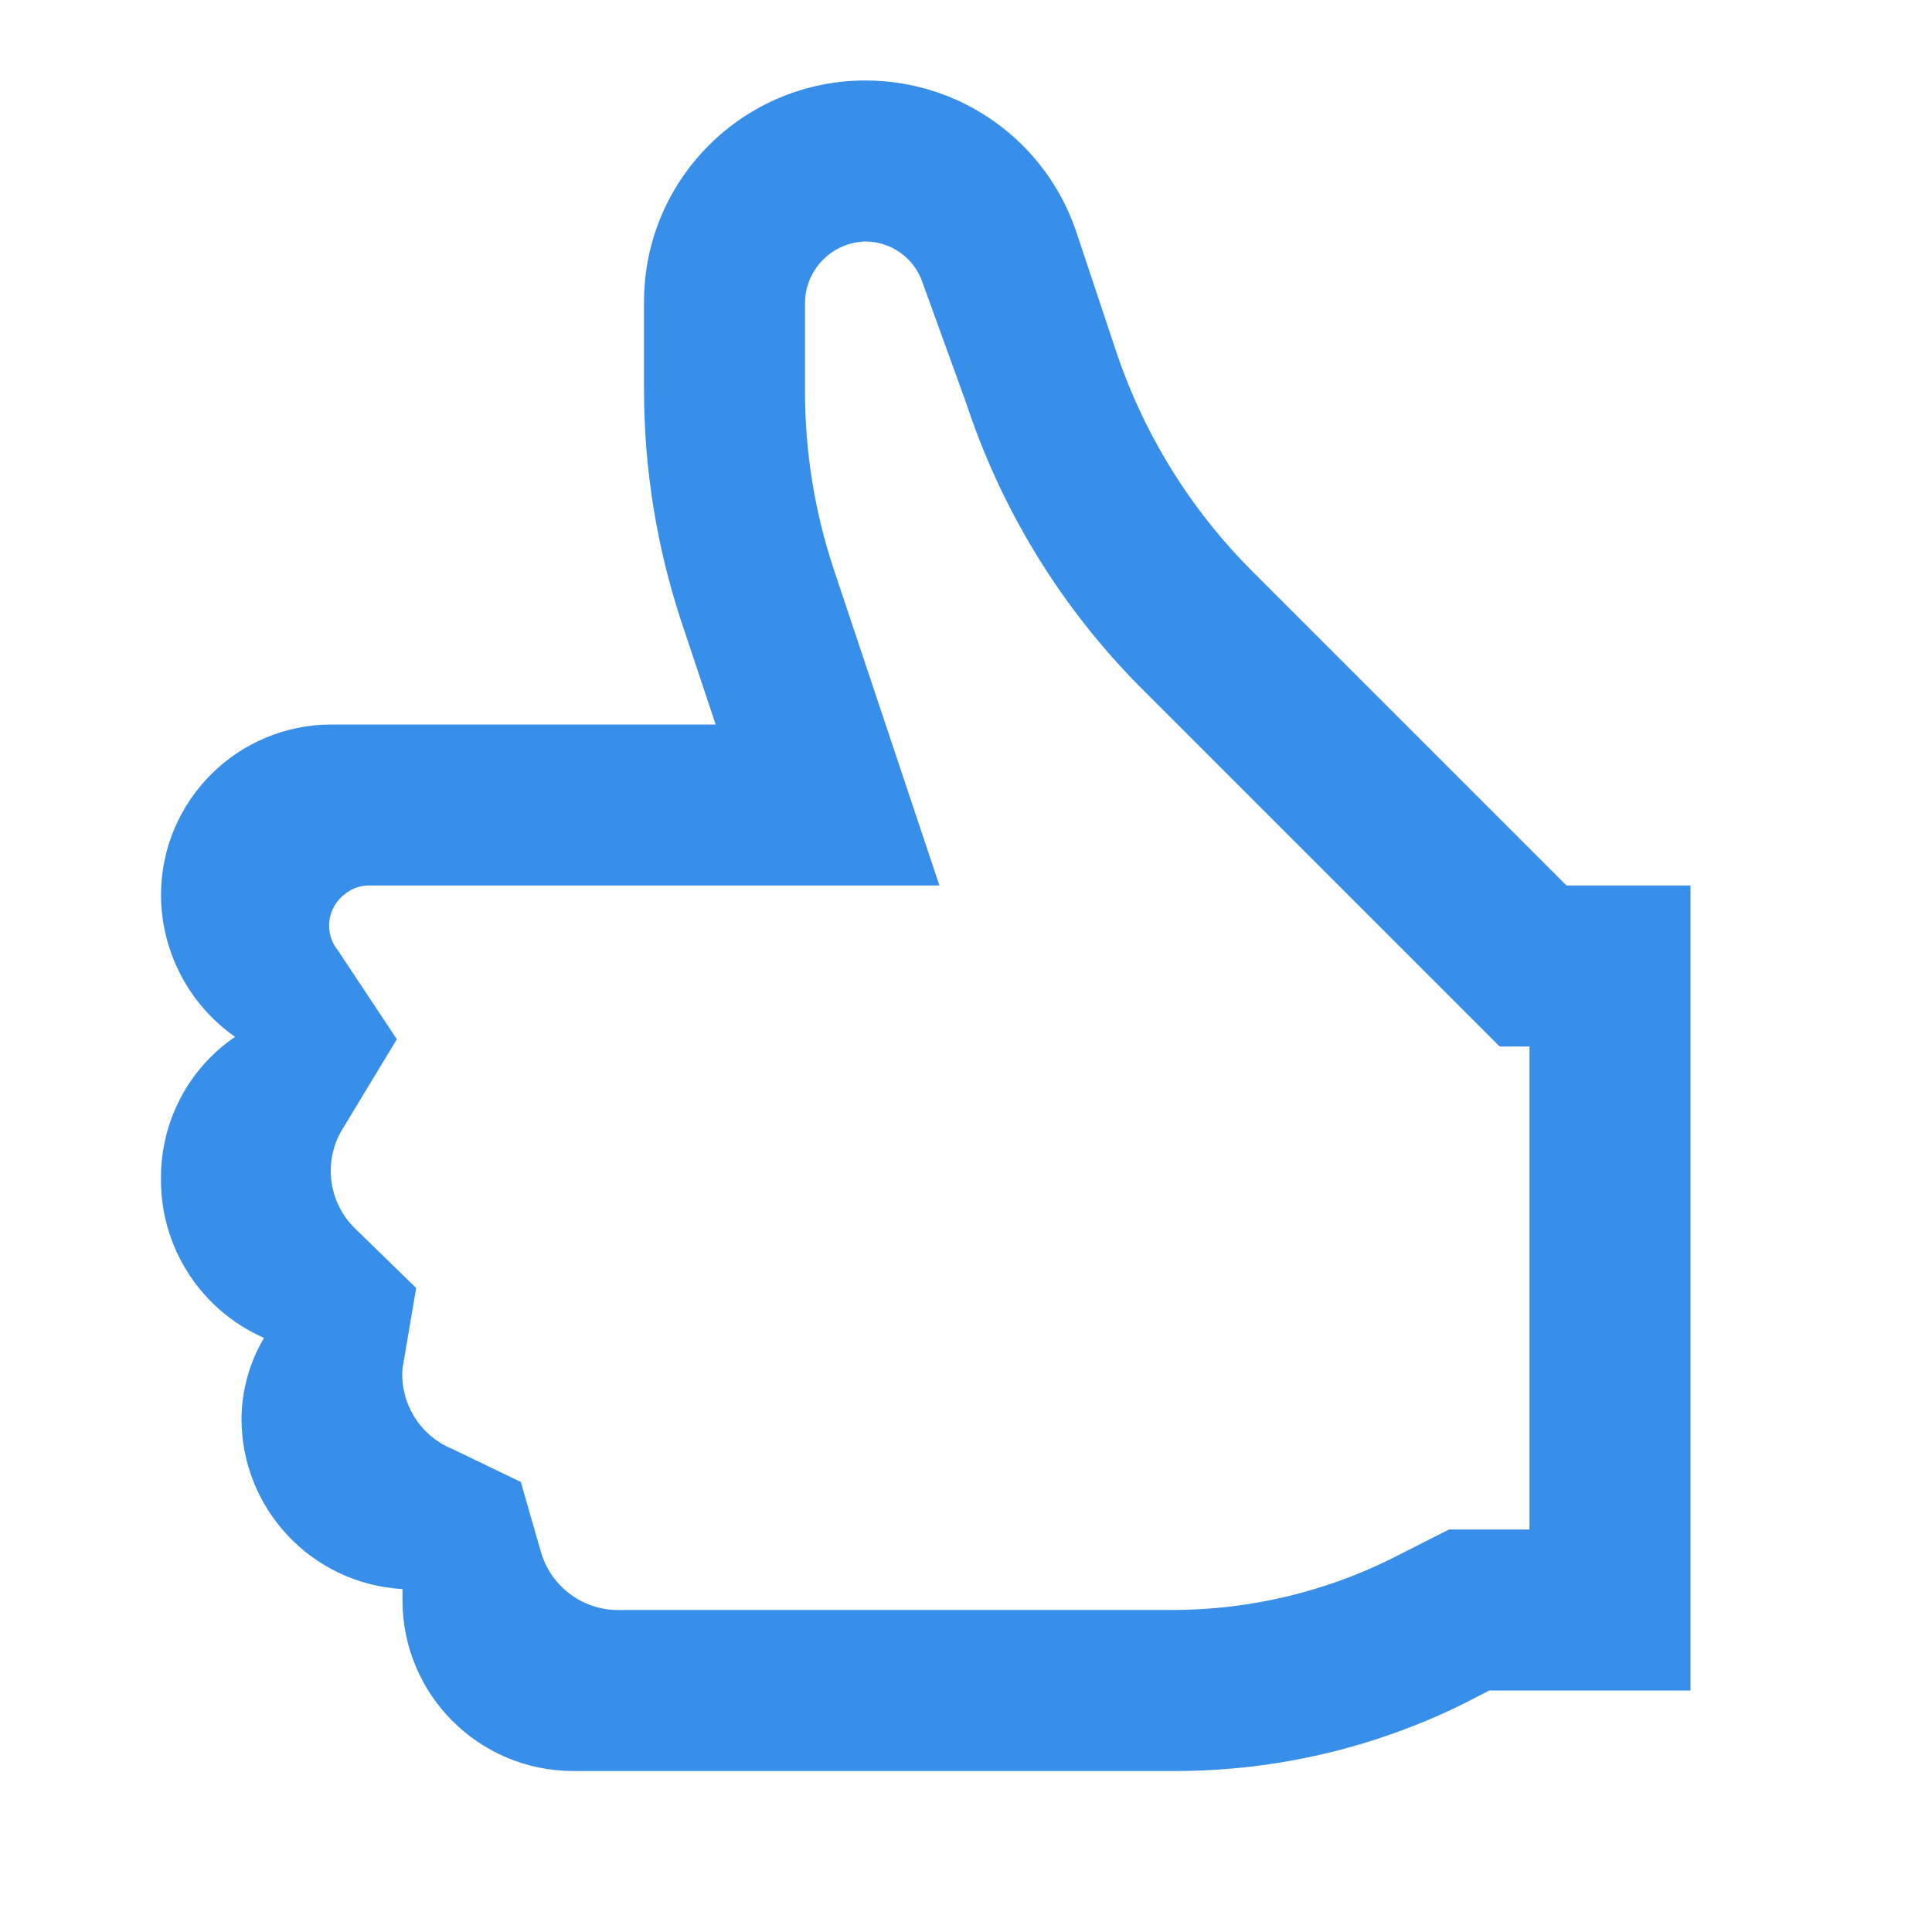
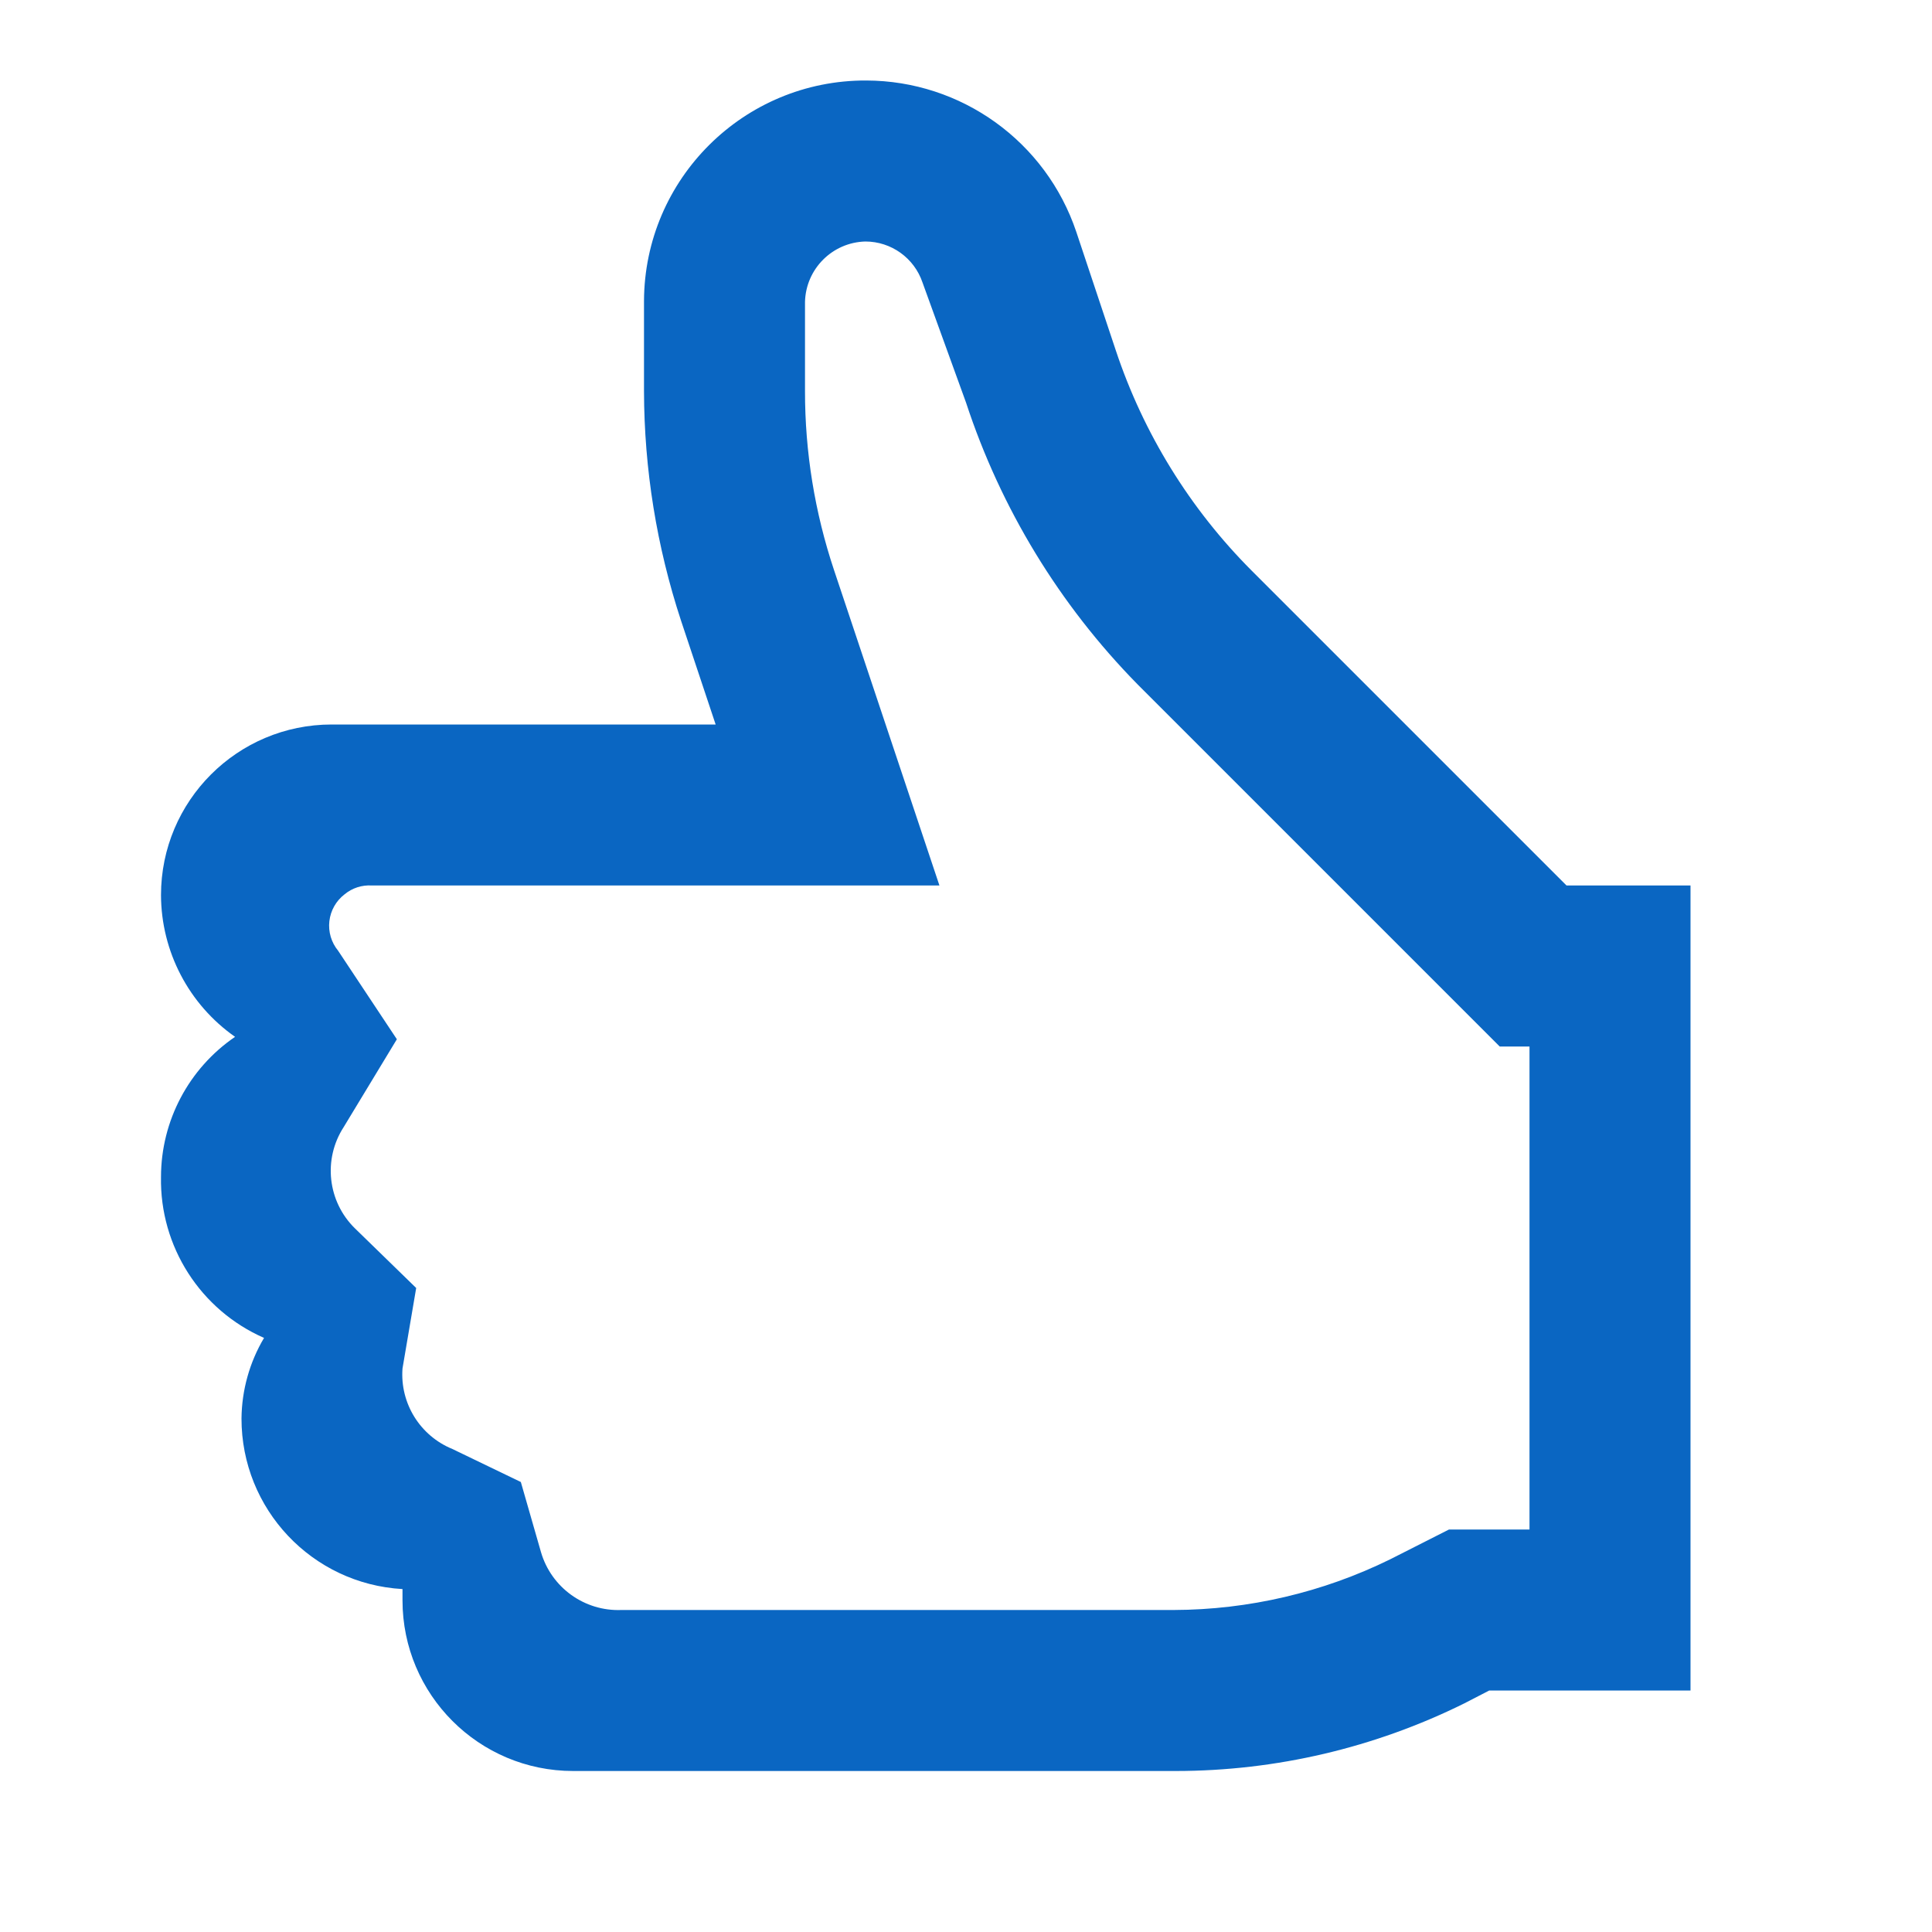
- <svg xmlns="http://www.w3.org/2000/svg" viewBox="0 0 24 24" fill="#378FE9" width="24" height="24">
+ <svg xmlns="http://www.w3.org/2000/svg" viewBox="0 0 24 24" fill="#0a66c2" width="24" height="24">
  <path d="M19.46 11l-3.91-3.91a7 7 0 01-1.69-2.74l-.49-1.47A2.76 2.76 0 0010.76 1 2.75 2.75 0 008 3.74v1.12a9.19 9.19 0 00.46 2.85L8.89 9H4.12A2.12 2.12 0 002 11.12a2.16 2.16 0 00.92 1.76A2.11 2.11 0 002 14.62a2.14 2.14 0 001.28 2 2 2 0 00-.28 1 2.12 2.12 0 002 2.12v.14A2.12 2.12 0 007.12 22h7.49a8.08 8.08 0 003.58-.84l.31-.16H21V11zM19 19h-1l-.73.37a6.14 6.14 0 01-2.69.63H7.72a1 1 0 01-1-.72l-.25-.87-.85-.41A1 1 0 015 17l.17-1-.76-.74A1 1 0 014.27 14l.66-1.09-.73-1.1a.49.49 0 01.08-.7.48.48 0 01.34-.11h7.05l-1.31-3.92A7 7 0 0110 4.86V3.75a.77.77 0 01.75-.75.75.75 0 01.71.51L12 5a9 9 0 002.13 3.5l4.5 4.5H19z" />
</svg>
